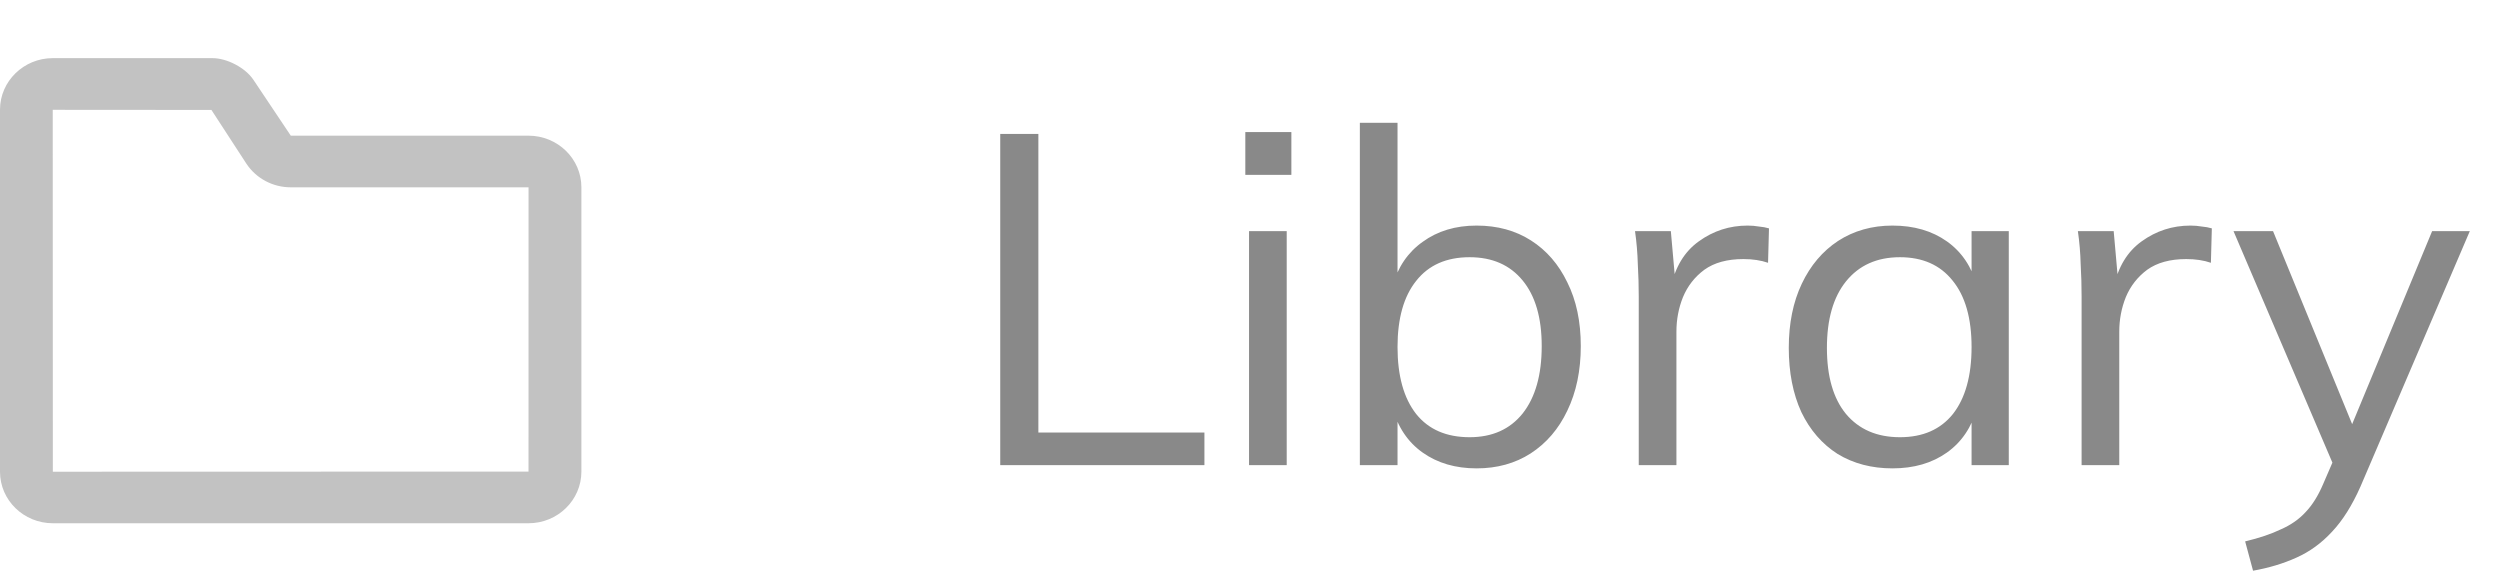
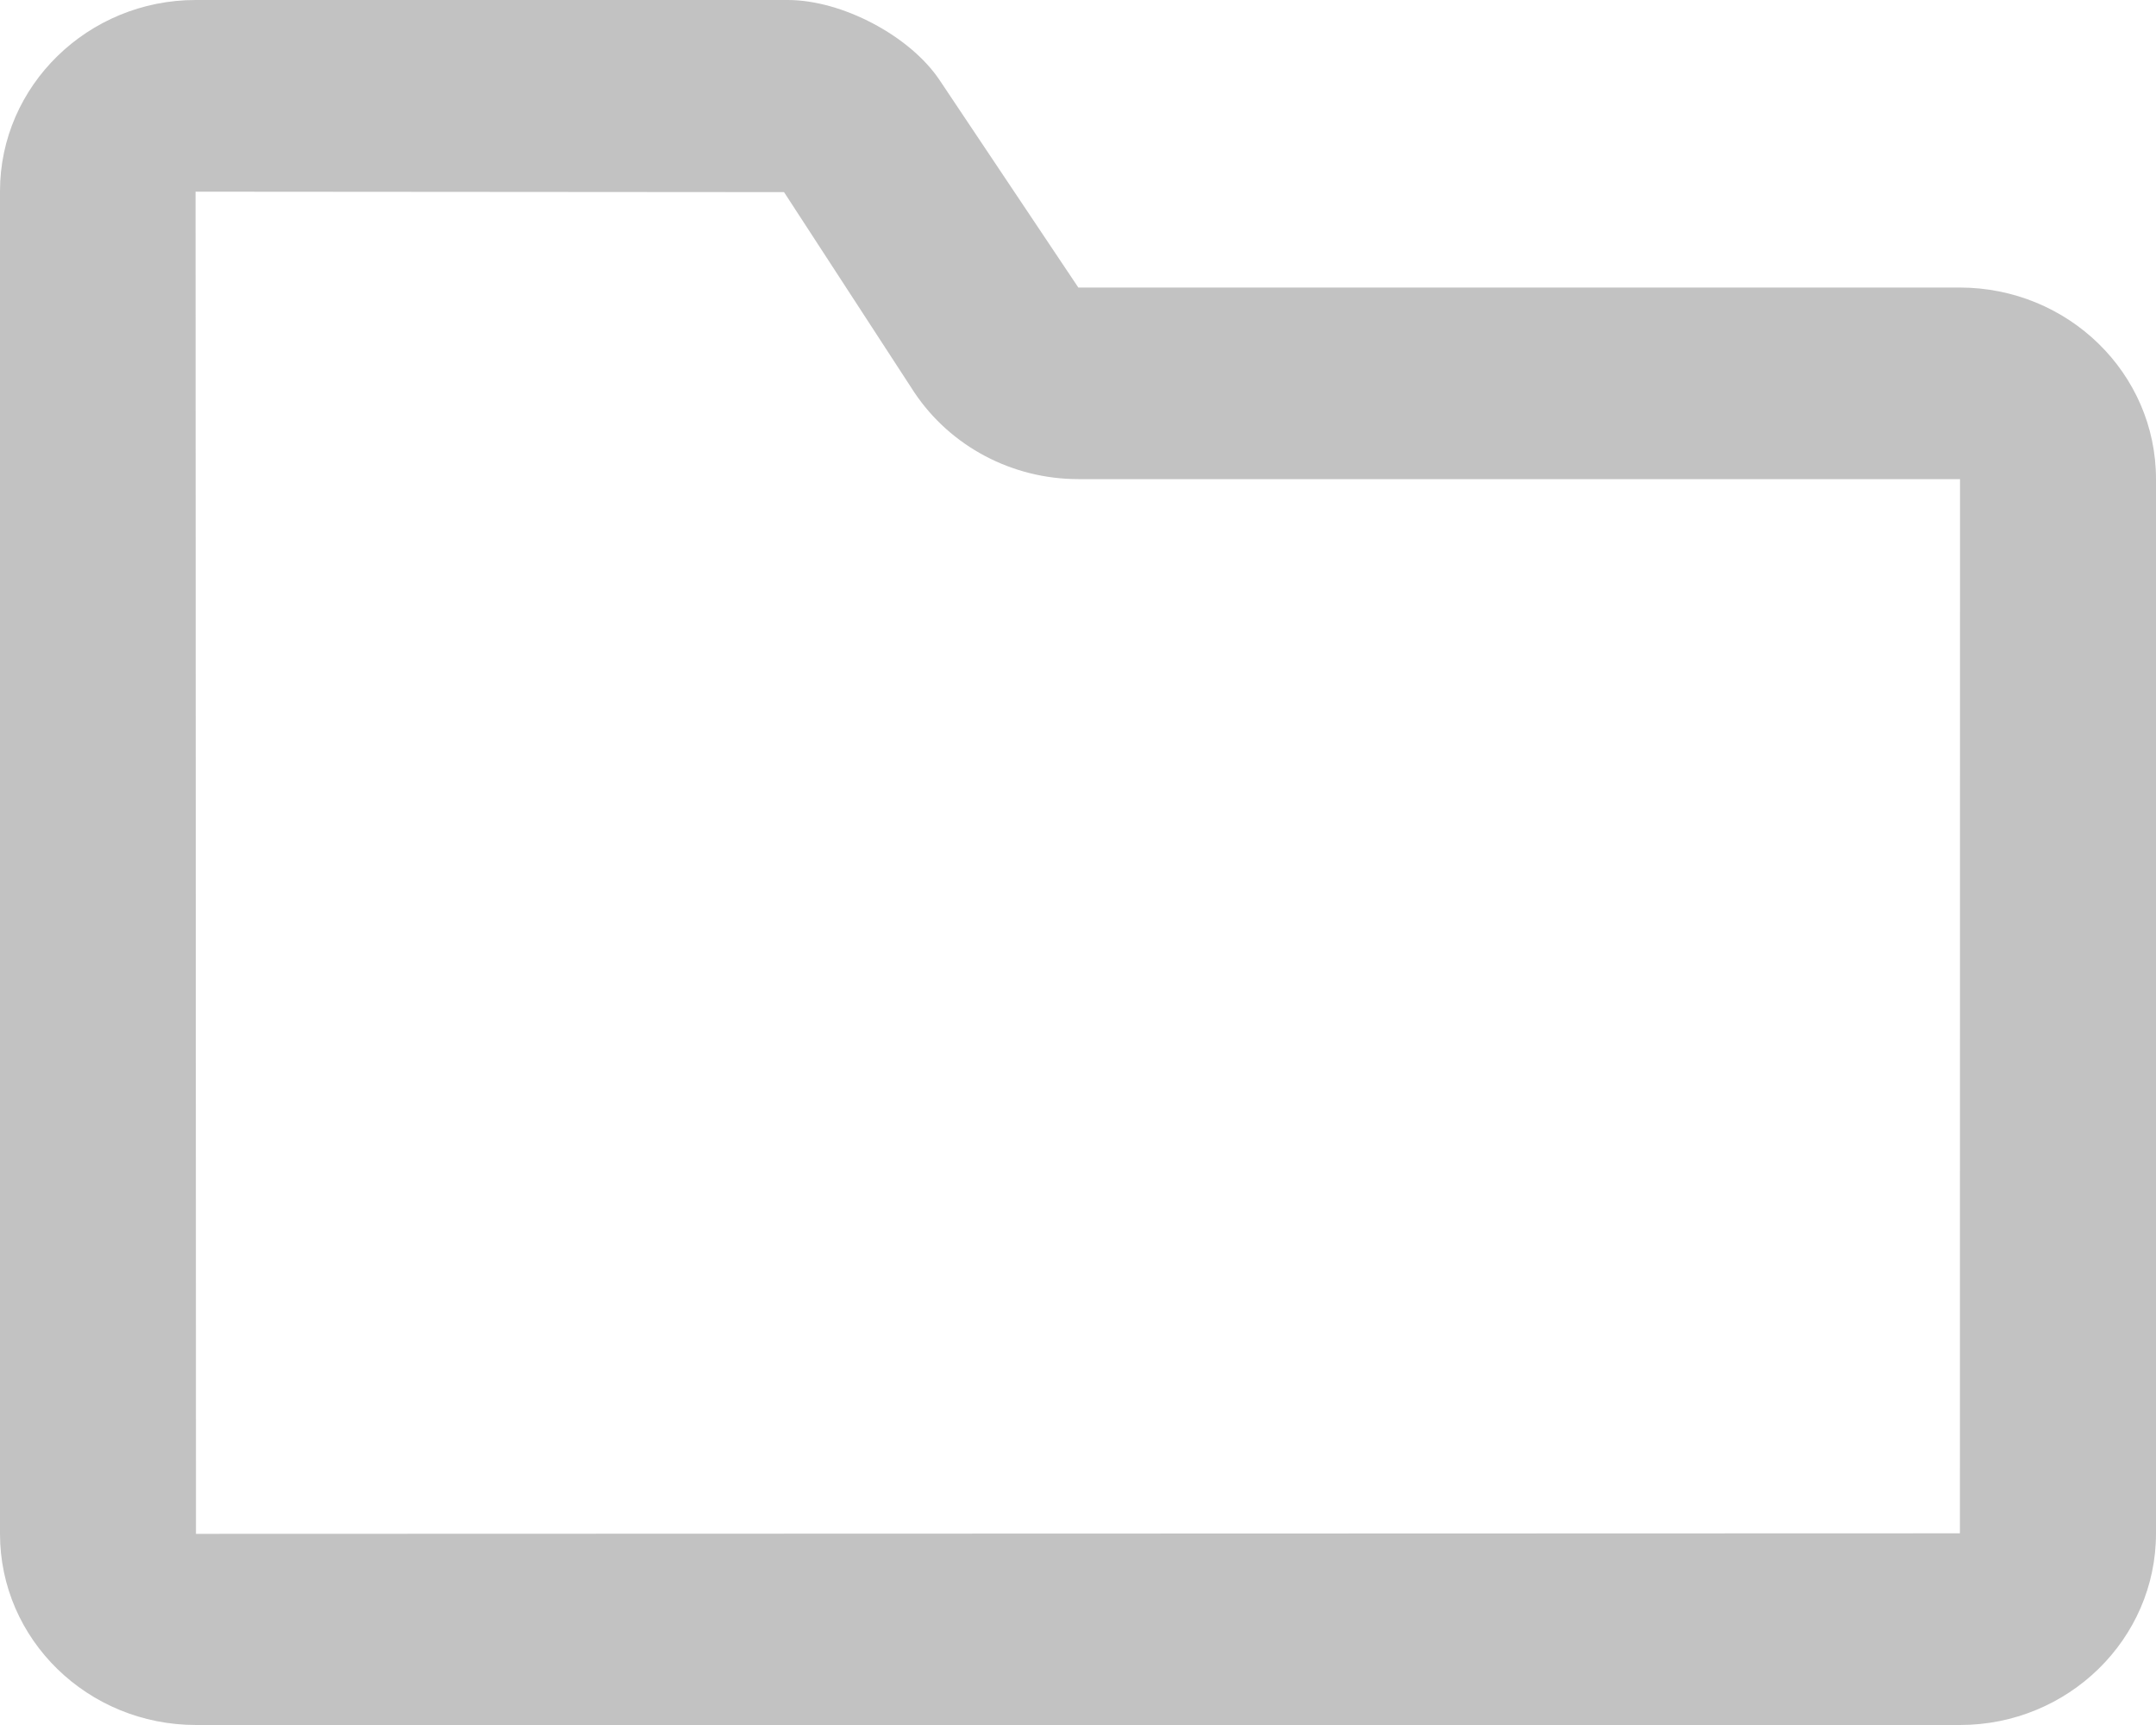
- <svg xmlns="http://www.w3.org/2000/svg" width="86" height="20" viewBox="0 0 86 20" fill="none">
-   <path d="M34.408 16V4.608H35.72V14.88H41.432V16H34.408ZM42.967 16V7.952H44.263V16H42.967ZM42.839 4.544H44.423V6.016H42.839V4.544ZM46.779 16V4.224H48.075V10.016L47.899 9.856C48.081 9.195 48.427 8.683 48.939 8.32C49.451 7.947 50.07 7.76 50.795 7.76C51.51 7.76 52.134 7.931 52.667 8.272C53.201 8.613 53.617 9.093 53.915 9.712C54.225 10.331 54.379 11.061 54.379 11.904C54.379 12.747 54.225 13.488 53.915 14.128C53.617 14.757 53.195 15.248 52.651 15.6C52.118 15.941 51.499 16.112 50.795 16.112C50.07 16.112 49.451 15.931 48.939 15.568C48.427 15.205 48.081 14.688 47.899 14.016L48.075 13.84V16H46.779ZM50.555 15.04C51.334 15.04 51.942 14.768 52.379 14.224C52.817 13.669 53.035 12.896 53.035 11.904C53.035 10.933 52.817 10.181 52.379 9.648C51.942 9.115 51.334 8.848 50.555 8.848C49.755 8.848 49.142 9.12 48.715 9.664C48.289 10.197 48.075 10.955 48.075 11.936C48.075 12.928 48.289 13.696 48.715 14.24C49.142 14.773 49.755 15.04 50.555 15.04ZM56.373 16V10.208C56.373 9.835 56.362 9.461 56.341 9.088C56.33 8.704 56.298 8.325 56.245 7.952H57.477L57.653 9.936L57.477 9.888C57.626 9.184 57.946 8.656 58.437 8.304C58.938 7.941 59.498 7.76 60.117 7.76C60.256 7.76 60.384 7.771 60.501 7.792C60.629 7.803 60.746 7.824 60.853 7.856L60.821 9.04C60.576 8.955 60.293 8.912 59.973 8.912C59.418 8.912 58.97 9.035 58.629 9.28C58.298 9.525 58.053 9.84 57.893 10.224C57.744 10.597 57.669 10.992 57.669 11.408V16H56.373ZM65.102 16.112C64.387 16.112 63.758 15.947 63.214 15.616C62.68 15.275 62.264 14.795 61.966 14.176C61.678 13.547 61.534 12.811 61.534 11.968C61.534 11.125 61.683 10.389 61.982 9.76C62.28 9.131 62.696 8.64 63.23 8.288C63.774 7.936 64.398 7.76 65.102 7.76C65.838 7.76 66.462 7.941 66.974 8.304C67.486 8.667 67.832 9.184 68.014 9.856L67.822 9.984V7.952H69.102V16H67.822V13.92L68.014 14.016C67.832 14.688 67.486 15.205 66.974 15.568C66.462 15.931 65.838 16.112 65.102 16.112ZM65.358 15.04C66.147 15.04 66.755 14.773 67.182 14.24C67.608 13.696 67.822 12.928 67.822 11.936C67.822 10.944 67.603 10.181 67.166 9.648C66.739 9.115 66.136 8.848 65.358 8.848C64.568 8.848 63.95 9.125 63.502 9.68C63.064 10.224 62.846 10.987 62.846 11.968C62.846 12.949 63.064 13.707 63.502 14.24C63.95 14.773 64.568 15.04 65.358 15.04ZM71.607 16V10.208C71.607 9.835 71.597 9.461 71.575 9.088C71.565 8.704 71.533 8.325 71.479 7.952H72.711L72.887 9.936L72.711 9.888C72.861 9.184 73.181 8.656 73.671 8.304C74.173 7.941 74.733 7.76 75.351 7.76C75.49 7.76 75.618 7.771 75.735 7.792C75.863 7.803 75.981 7.824 76.087 7.856L76.055 9.04C75.81 8.955 75.527 8.912 75.207 8.912C74.653 8.912 74.205 9.035 73.863 9.28C73.533 9.525 73.287 9.84 73.127 10.224C72.978 10.597 72.903 10.992 72.903 11.408V16H71.607ZM77.505 19.632L77.233 18.624C77.723 18.507 78.134 18.368 78.465 18.208C78.806 18.059 79.089 17.861 79.313 17.616C79.547 17.371 79.75 17.045 79.921 16.64L80.433 15.456L80.721 15.056L83.665 7.952H84.961L81.201 16.736C80.913 17.387 80.587 17.904 80.225 18.288C79.862 18.683 79.451 18.981 78.993 19.184C78.545 19.387 78.049 19.536 77.505 19.632ZM80.449 16.416L76.833 7.952H78.193L81.105 15.056L80.449 16.416Z" fill="#898989" />
-   <path opacity="0.24" fill-rule="evenodd" clip-rule="evenodd" d="M1.814 2C0.818 2 0 2.794 0 3.773V16.227C0 17.207 0.814 18 1.819 18H18.181C19.185 18 20 17.204 20 16.223V6.444C20 5.461 19.184 4.667 18.178 4.667H10.003L8.716 2.743C8.441 2.332 7.811 2 7.308 2H1.814ZM18.181 16.222L1.818 16.227L1.814 3.778L7.273 3.782L8.482 5.64C8.818 6.142 9.39 6.444 10.003 6.444L18.182 6.444L18.181 16.222Z" fill="black" />
+ <svg xmlns="http://www.w3.org/2000/svg" width="20" height="16" viewBox="0 0 20 16" fill="none">
+   <path opacity="0.24" fill-rule="evenodd" clip-rule="evenodd" d="M1.814 0C0.818 0 0 0.794 0 1.773V14.227C0 15.207 0.814 16 1.819 16H18.181C19.185 16 20 15.204 20 14.223V4.444C20 3.461 19.184 2.667 18.178 2.667H10.003L8.716 0.743C8.441 0.332 7.811 0 7.308 0H1.814ZM18.181 14.222L1.818 14.227L1.814 1.778L7.273 1.782L8.482 3.64C8.818 4.142 9.39 4.444 10.003 4.444L18.182 4.444L18.181 14.222Z" fill="black" />
</svg>
